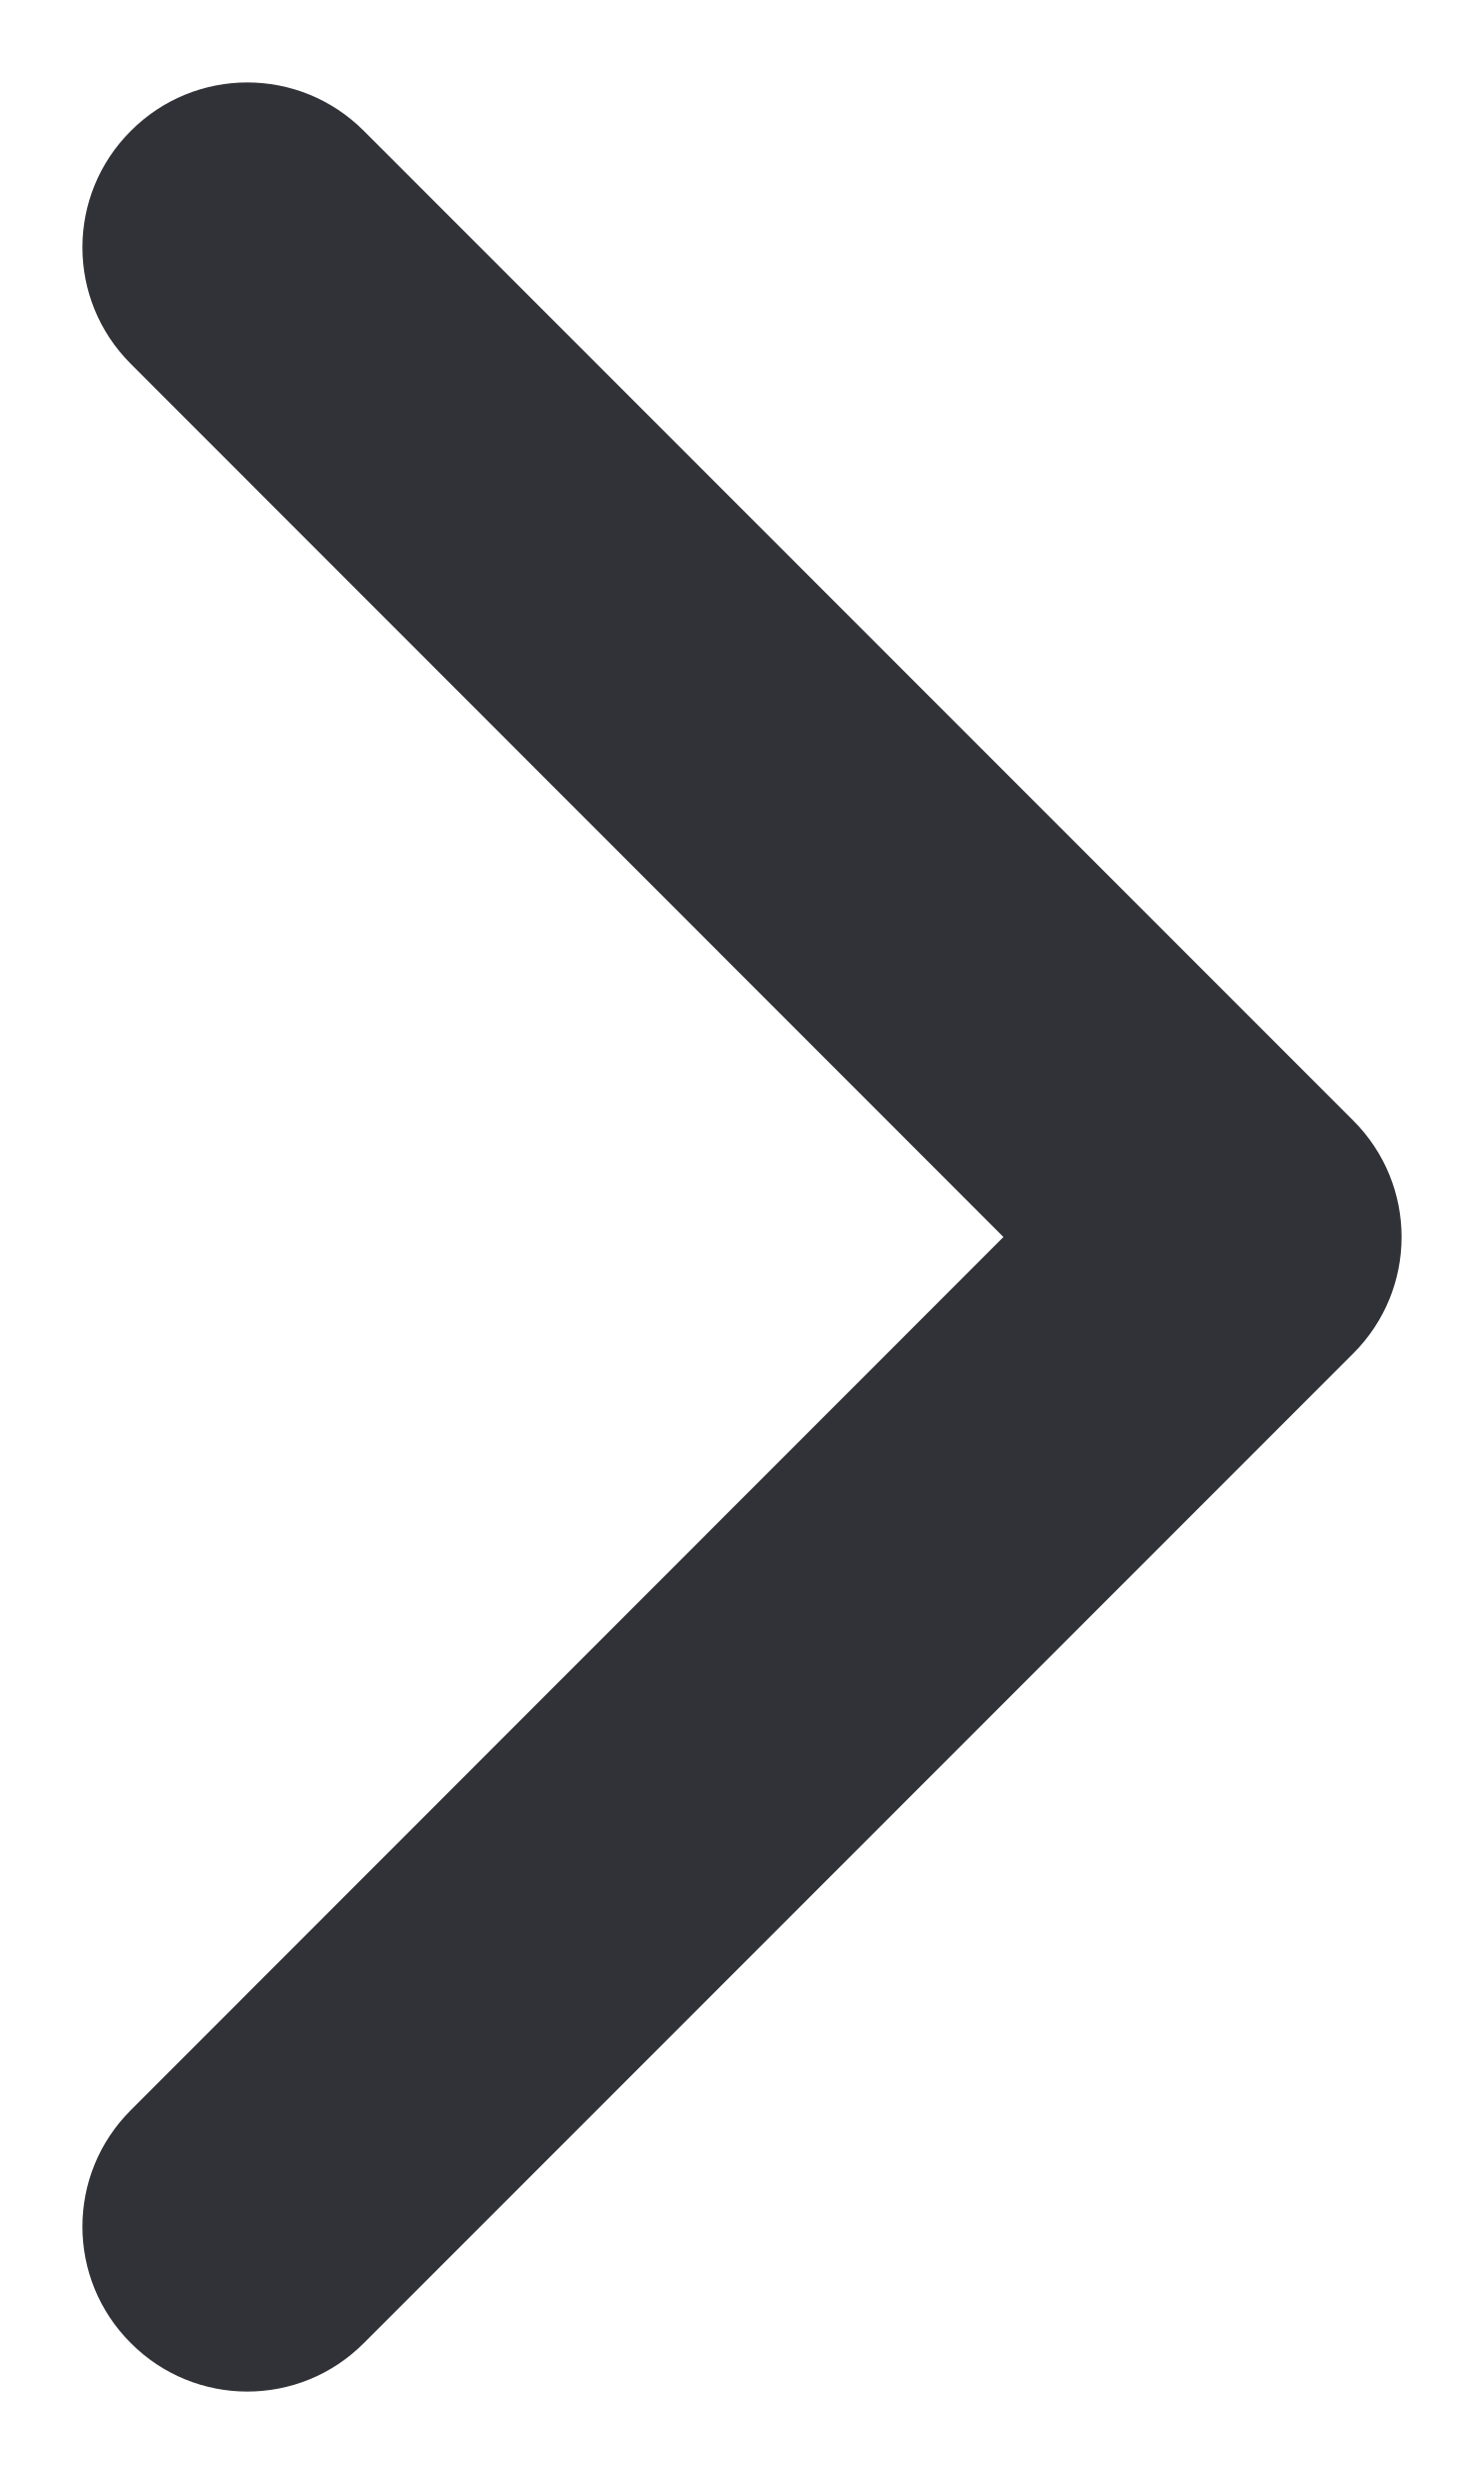
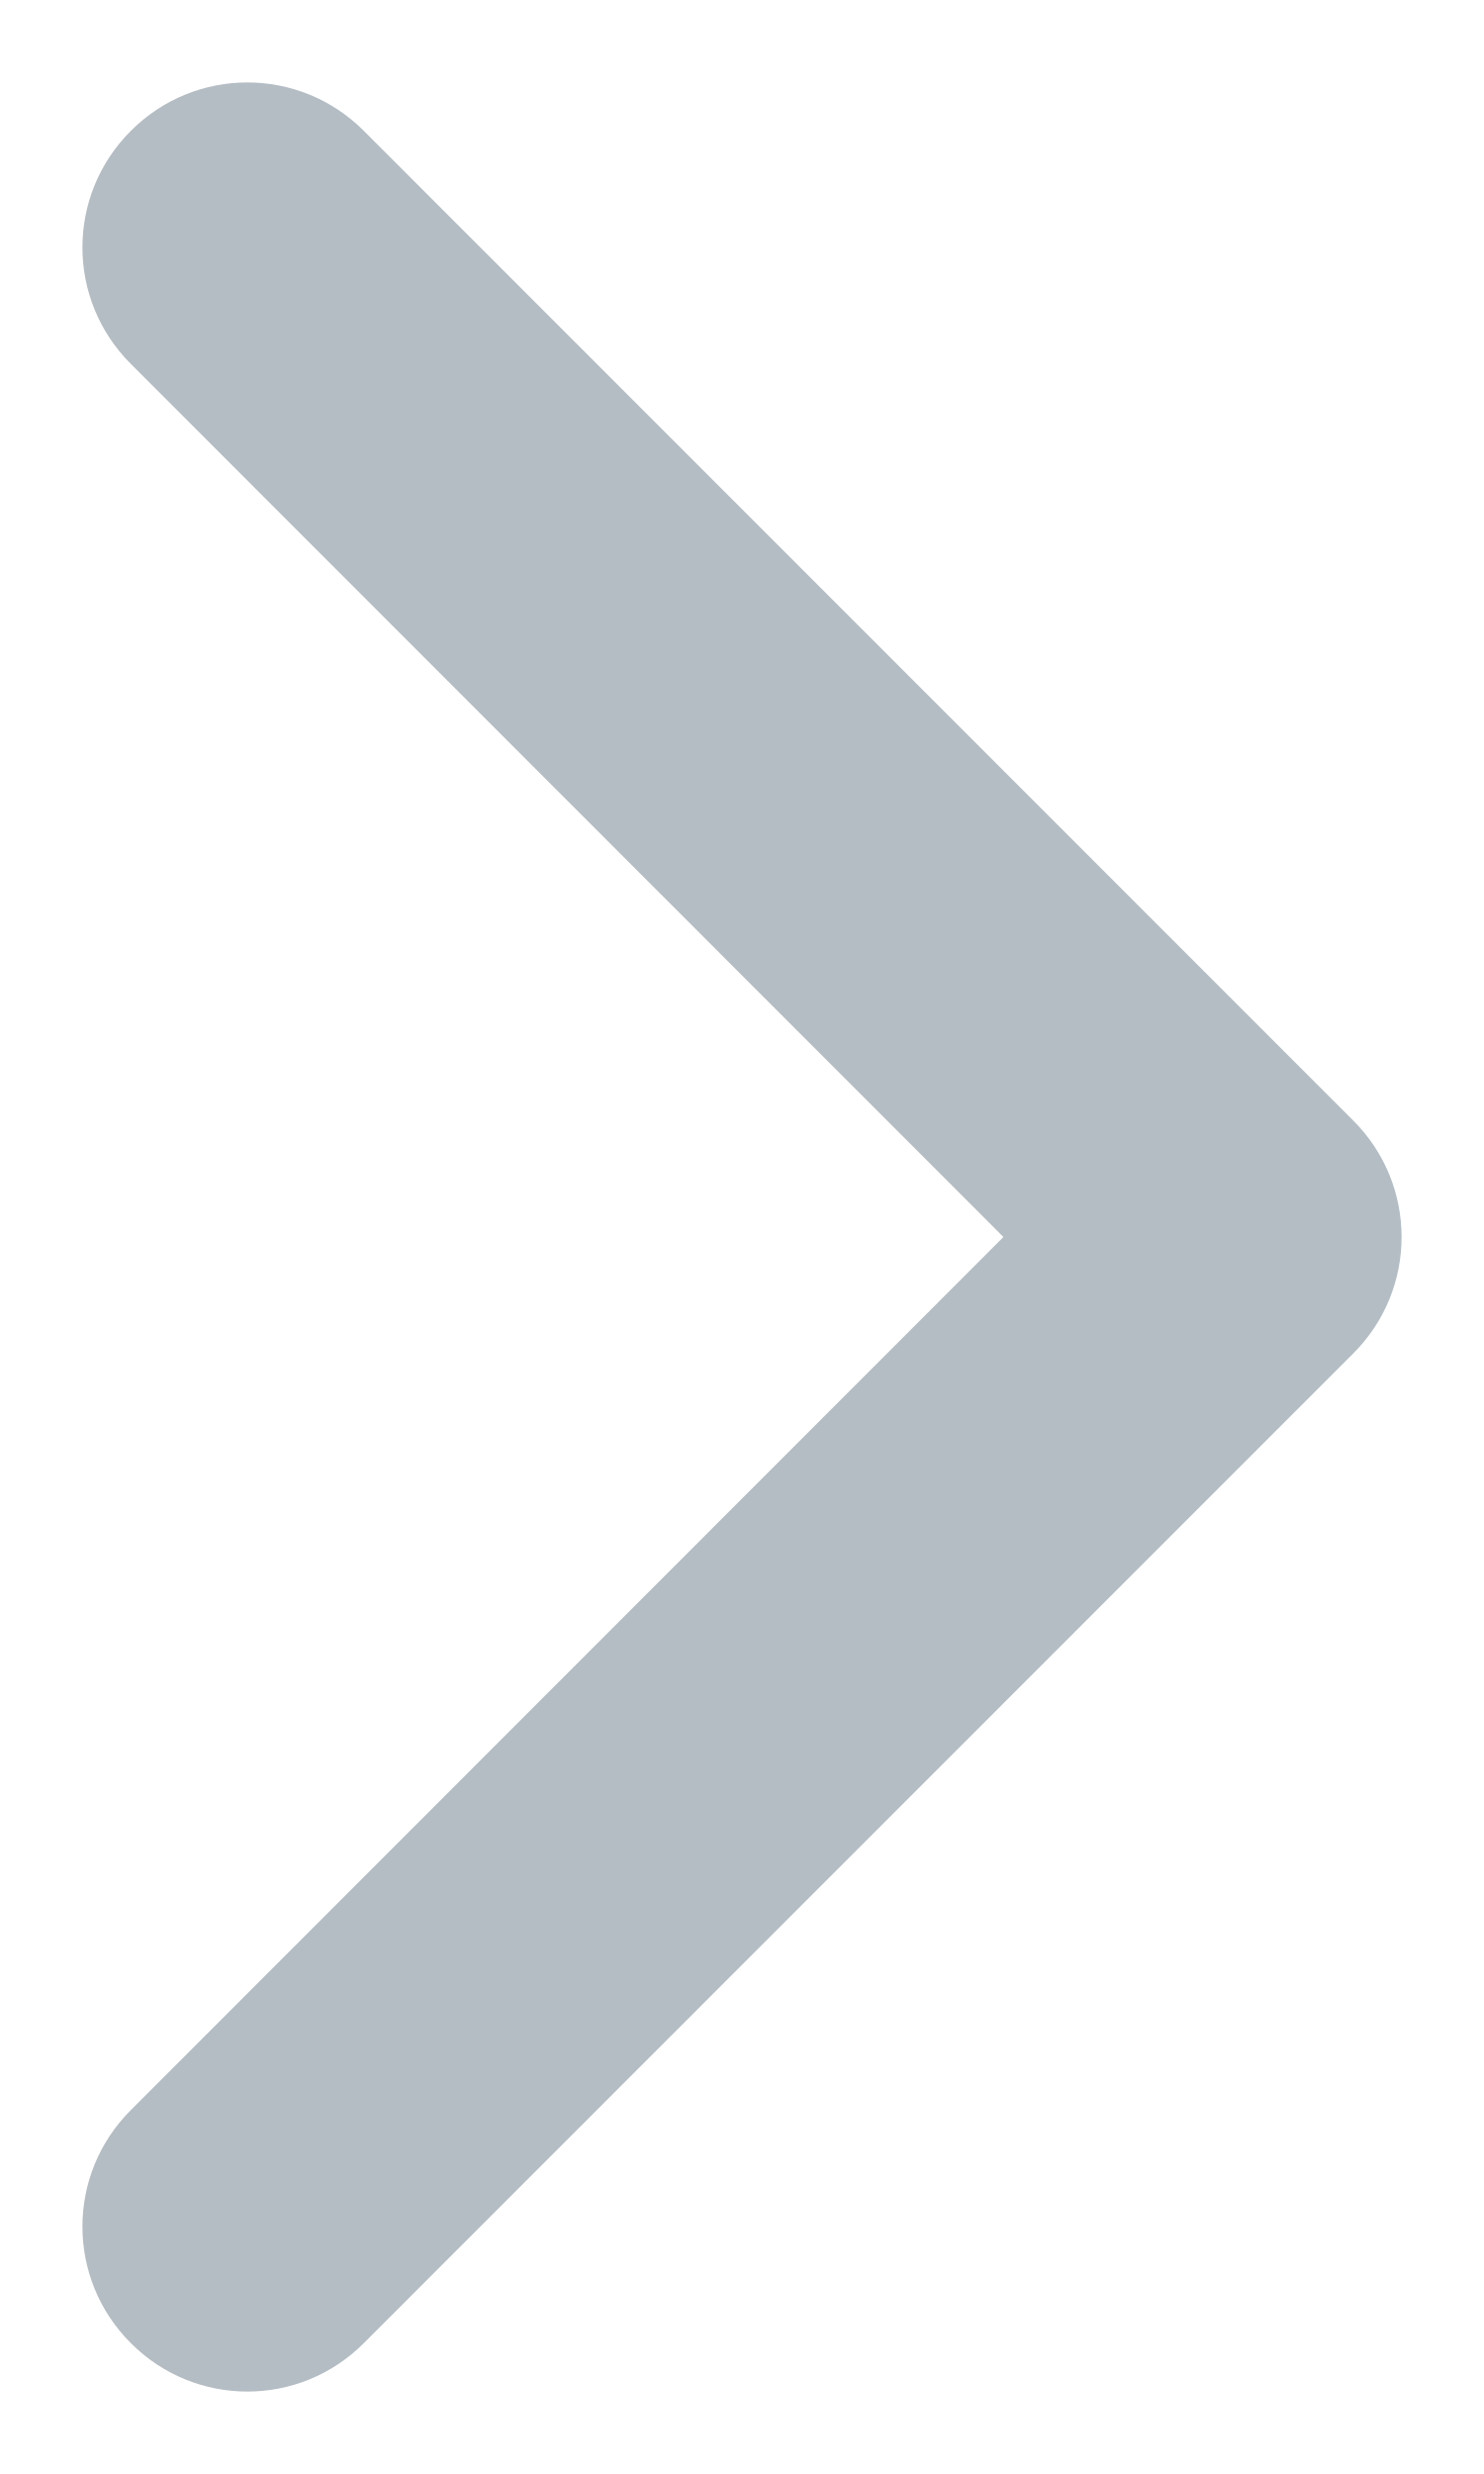
<svg xmlns="http://www.w3.org/2000/svg" width="6" height="10" viewBox="0 0 6 10" fill="none">
-   <path fill-rule="evenodd" clip-rule="evenodd" d="M0.529 0.529C0.789 0.268 1.211 0.268 1.471 0.529L5.471 4.529C5.732 4.789 5.732 5.211 5.471 5.471L1.471 9.471C1.211 9.732 0.789 9.732 0.529 9.471C0.268 9.211 0.268 8.789 0.529 8.529L4.057 5L0.529 1.471C0.268 1.211 0.268 0.789 0.529 0.529Z" fill="#313237" />
+   <path fill-rule="evenodd" clip-rule="evenodd" d="M0.529 0.529C0.789 0.268 1.211 0.268 1.471 0.529L5.471 4.529C5.732 4.789 5.732 5.211 5.471 5.471L1.471 9.471C1.211 9.732 0.789 9.732 0.529 9.471C0.268 9.211 0.268 8.789 0.529 8.529L4.057 5L0.529 1.471C0.268 1.211 0.268 0.789 0.529 0.529Z" fill="#b4bdc4" />
</svg>
